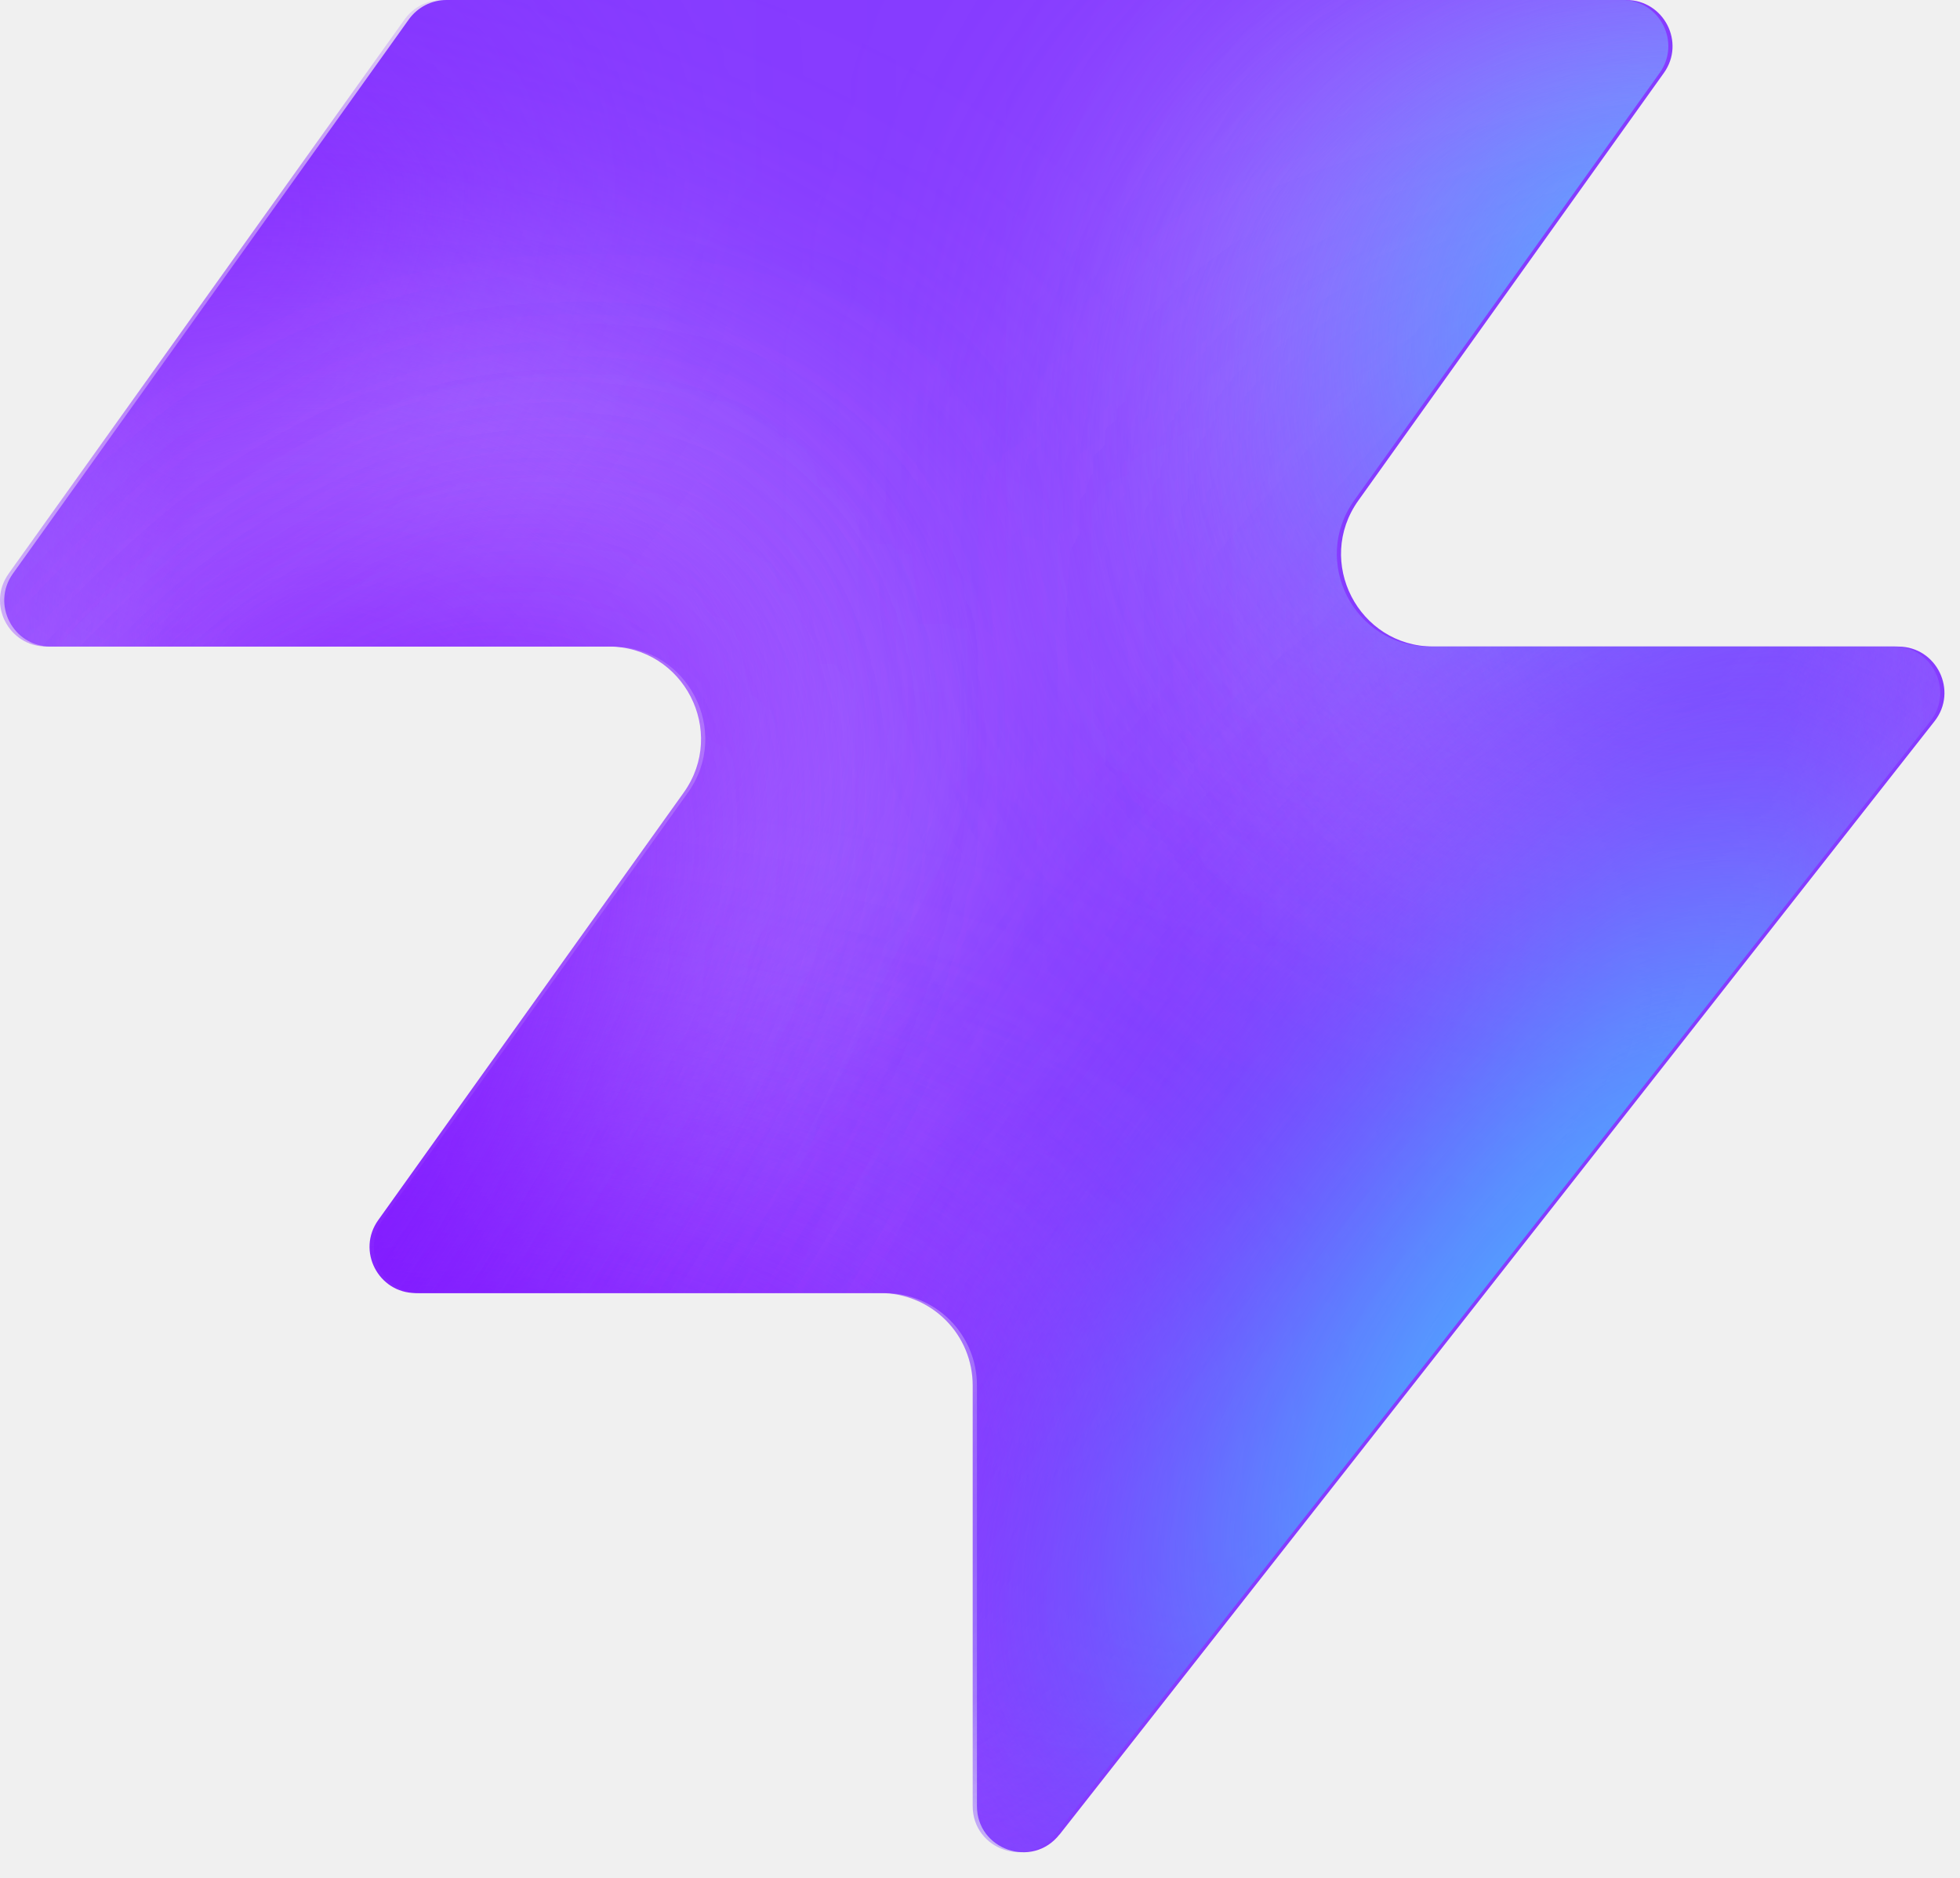
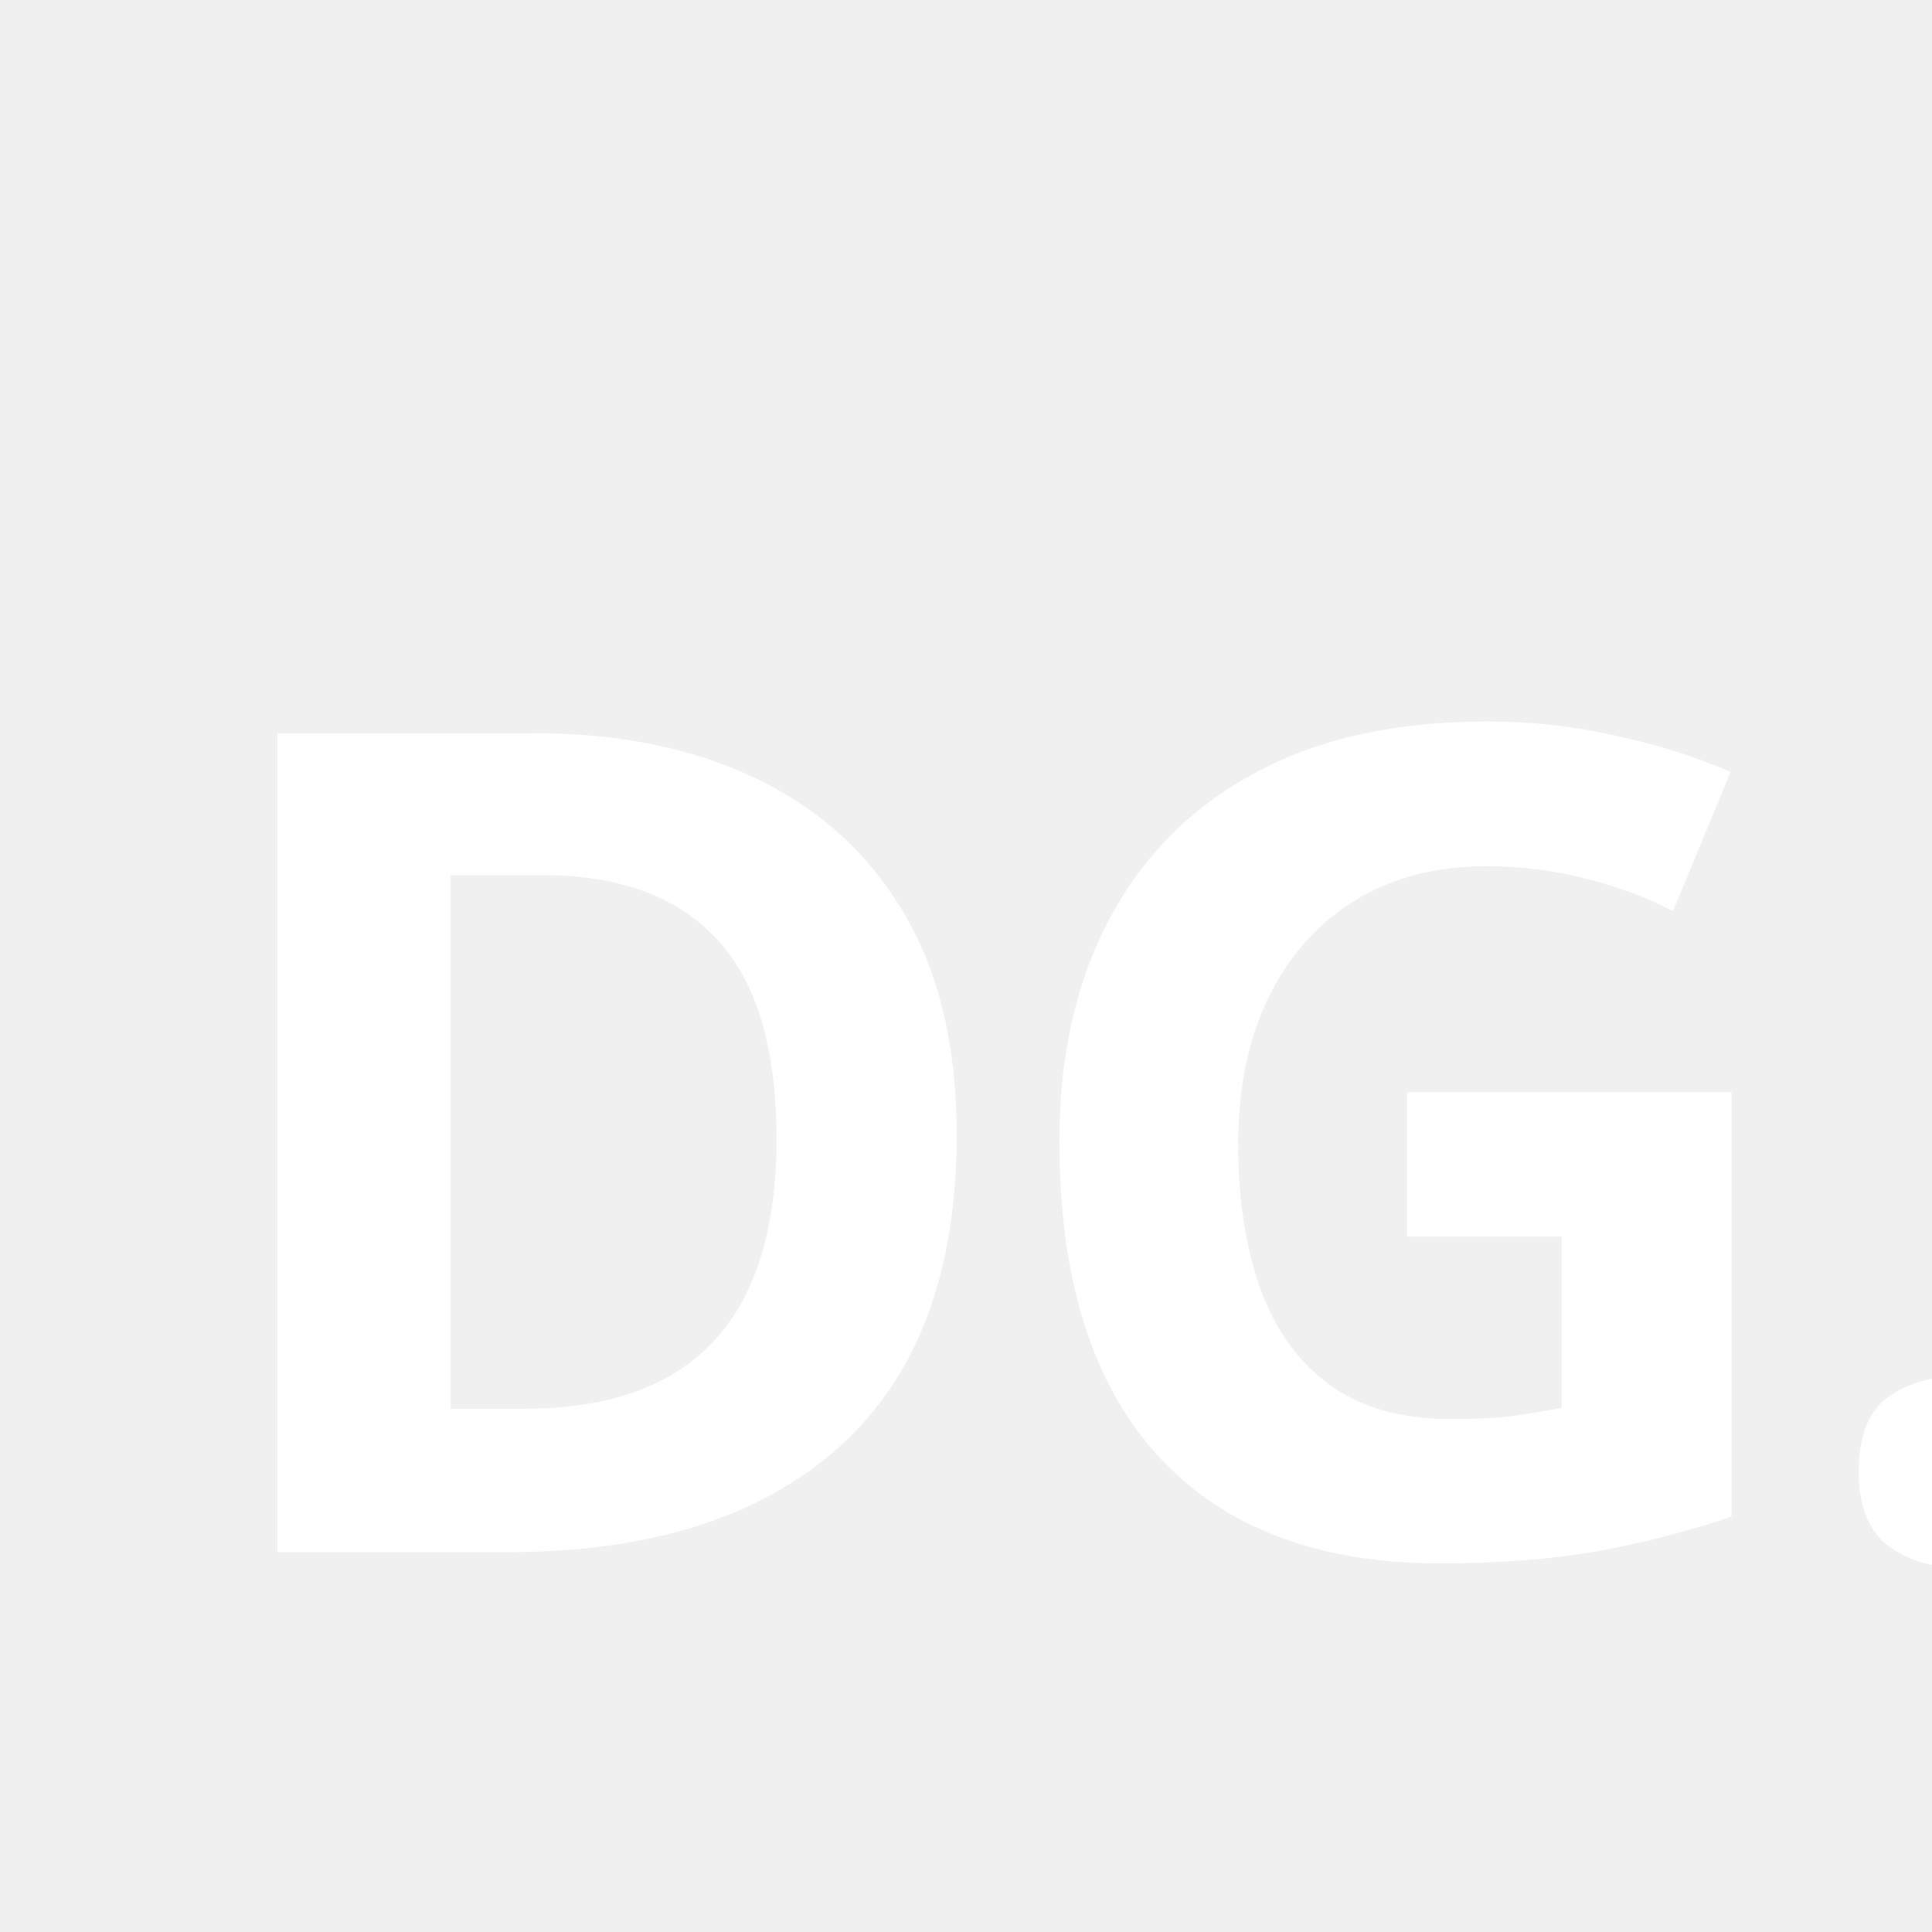
- <svg xmlns="http://www.w3.org/2000/svg" width="48" height="46" fill="none" viewBox="0 0 48 46">
-   <path fill="#863bff" d="M25.946 44.938c-.664.845-2.021.375-2.021-.698V33.937a2.26 2.26 0 0 0-2.262-2.262H10.287c-.92 0-1.456-1.04-.92-1.788l7.48-10.471c1.07-1.497 0-3.578-1.842-3.578H1.237c-.92 0-1.456-1.04-.92-1.788L10.013.474c.214-.297.556-.474.92-.474h28.894c.92 0 1.456 1.04.92 1.788l-7.48 10.471c-1.07 1.498 0 3.579 1.842 3.579h11.377c.943 0 1.473 1.088.89 1.83L25.947 44.94z" style="fill:#863bff;fill:color(display-p3 .525 .23 1);fill-opacity:1" />
-   <mask id="a" width="48" height="46" x="0" y="0" maskUnits="userSpaceOnUse" style="mask-type:alpha">
-     <path fill="#000" d="M25.842 44.938c-.664.844-2.021.375-2.021-.698V33.937a2.26 2.26 0 0 0-2.262-2.262H10.183c-.92 0-1.456-1.04-.92-1.788l7.48-10.471c1.07-1.498 0-3.579-1.842-3.579H1.133c-.92 0-1.456-1.04-.92-1.787L9.91.473c.214-.297.556-.474.92-.474h28.894c.92 0 1.456 1.04.92 1.788l-7.48 10.471c-1.07 1.498 0 3.578 1.842 3.578h11.377c.943 0 1.473 1.088.89 1.832L25.843 44.94z" style="fill:#000;fill-opacity:1" />
-   </mask>
-   <g mask="url(#a)">
-     <g filter="url(#b)">
-       <ellipse cx="5.508" cy="14.704" fill="#ede6ff" rx="5.508" ry="14.704" style="fill:#ede6ff;fill:color(display-p3 .927 .903 1);fill-opacity:1" transform="matrix(.00324 1 1 -.00324 -4.47 31.516)" />
-     </g>
-     <g filter="url(#c)">
-       <ellipse cx="10.399" cy="29.851" fill="#ede6ff" rx="10.399" ry="29.851" style="fill:#ede6ff;fill:color(display-p3 .927 .903 1);fill-opacity:1" transform="matrix(.00324 1 1 -.00324 -39.328 7.883)" />
-     </g>
-     <g filter="url(#d)">
-       <ellipse cx="5.508" cy="30.487" fill="#7e14ff" rx="5.508" ry="30.487" style="fill:#7e14ff;fill:color(display-p3 .492 .077 1);fill-opacity:1" transform="rotate(89.814 -25.913 -14.639)scale(1 -1)" />
-     </g>
-     <g filter="url(#e)">
-       <ellipse cx="5.508" cy="30.599" fill="#7e14ff" rx="5.508" ry="30.599" style="fill:#7e14ff;fill:color(display-p3 .492 .077 1);fill-opacity:1" transform="rotate(89.814 -32.644 -3.334)scale(1 -1)" />
-     </g>
-     <g filter="url(#f)">
-       <ellipse cx="5.508" cy="30.599" fill="#7e14ff" rx="5.508" ry="30.599" style="fill:#7e14ff;fill:color(display-p3 .492 .077 1);fill-opacity:1" transform="matrix(.00324 1 1 -.00324 -34.34 30.47)" />
-     </g>
-     <g filter="url(#g)">
-       <ellipse cx="14.072" cy="22.078" fill="#ede6ff" rx="14.072" ry="22.078" style="fill:#ede6ff;fill:color(display-p3 .927 .903 1);fill-opacity:1" transform="rotate(93.35 24.506 48.493)scale(-1 1)" />
-     </g>
-     <g filter="url(#h)">
-       <ellipse cx="3.47" cy="21.501" fill="#7e14ff" rx="3.47" ry="21.501" style="fill:#7e14ff;fill:color(display-p3 .492 .077 1);fill-opacity:1" transform="rotate(89.009 28.708 47.59)scale(-1 1)" />
-     </g>
-     <g filter="url(#i)">
-       <ellipse cx="3.47" cy="21.501" fill="#7e14ff" rx="3.47" ry="21.501" style="fill:#7e14ff;fill:color(display-p3 .492 .077 1);fill-opacity:1" transform="rotate(89.009 28.708 47.59)scale(-1 1)" />
-     </g>
-     <g filter="url(#j)">
-       <ellipse cx=".387" cy="8.972" fill="#7e14ff" rx="4.407" ry="29.108" style="fill:#7e14ff;fill:color(display-p3 .492 .077 1);fill-opacity:1" transform="rotate(39.51 .387 8.972)" />
-     </g>
-     <g filter="url(#k)">
-       <ellipse cx="47.523" cy="-6.092" fill="#7e14ff" rx="4.407" ry="29.108" style="fill:#7e14ff;fill:color(display-p3 .492 .077 1);fill-opacity:1" transform="rotate(37.892 47.523 -6.092)" />
-     </g>
-     <g filter="url(#l)">
-       <ellipse cx="41.412" cy="6.333" fill="#47bfff" rx="5.971" ry="9.665" style="fill:#47bfff;fill:color(display-p3 .28 .748 1);fill-opacity:1" transform="rotate(37.892 41.412 6.333)" />
-     </g>
-     <g filter="url(#m)">
-       <ellipse cx="-1.879" cy="38.332" fill="#7e14ff" rx="4.407" ry="29.108" style="fill:#7e14ff;fill:color(display-p3 .492 .077 1);fill-opacity:1" transform="rotate(37.892 -1.88 38.332)" />
-     </g>
-     <g filter="url(#n)">
-       <ellipse cx="-1.879" cy="38.332" fill="#7e14ff" rx="4.407" ry="29.108" style="fill:#7e14ff;fill:color(display-p3 .492 .077 1);fill-opacity:1" transform="rotate(37.892 -1.88 38.332)" />
-     </g>
-     <g filter="url(#o)">
-       <ellipse cx="35.651" cy="29.907" fill="#7e14ff" rx="4.407" ry="29.108" style="fill:#7e14ff;fill:color(display-p3 .492 .077 1);fill-opacity:1" transform="rotate(37.892 35.651 29.907)" />
-     </g>
-     <g filter="url(#p)">
-       <ellipse cx="38.418" cy="32.4" fill="#47bfff" rx="5.971" ry="15.297" style="fill:#47bfff;fill:color(display-p3 .28 .748 1);fill-opacity:1" transform="rotate(37.892 38.418 32.4)" />
-     </g>
-   </g>
-   <defs>
-     <filter id="b" width="60.045" height="41.654" x="-19.77" y="16.149" color-interpolation-filters="sRGB" filterUnits="userSpaceOnUse">
-       <feFlood flood-opacity="0" result="BackgroundImageFix" />
-       <feBlend in="SourceGraphic" in2="BackgroundImageFix" result="shape" />
-       <feGaussianBlur result="effect1_foregroundBlur_2002_17158" stdDeviation="7.659" />
-     </filter>
-     <filter id="c" width="90.34" height="51.437" x="-54.613" y="-7.533" color-interpolation-filters="sRGB" filterUnits="userSpaceOnUse">
-       <feFlood flood-opacity="0" result="BackgroundImageFix" />
-       <feBlend in="SourceGraphic" in2="BackgroundImageFix" result="shape" />
-       <feGaussianBlur result="effect1_foregroundBlur_2002_17158" stdDeviation="7.659" />
-     </filter>
-     <filter id="d" width="79.355" height="29.4" x="-49.64" y="2.03" color-interpolation-filters="sRGB" filterUnits="userSpaceOnUse">
-       <feFlood flood-opacity="0" result="BackgroundImageFix" />
-       <feBlend in="SourceGraphic" in2="BackgroundImageFix" result="shape" />
-       <feGaussianBlur result="effect1_foregroundBlur_2002_17158" stdDeviation="4.596" />
-     </filter>
-     <filter id="e" width="79.579" height="29.4" x="-45.045" y="20.029" color-interpolation-filters="sRGB" filterUnits="userSpaceOnUse">
-       <feFlood flood-opacity="0" result="BackgroundImageFix" />
-       <feBlend in="SourceGraphic" in2="BackgroundImageFix" result="shape" />
-       <feGaussianBlur result="effect1_foregroundBlur_2002_17158" stdDeviation="4.596" />
-     </filter>
-     <filter id="f" width="79.579" height="29.4" x="-43.513" y="21.178" color-interpolation-filters="sRGB" filterUnits="userSpaceOnUse">
-       <feFlood flood-opacity="0" result="BackgroundImageFix" />
-       <feBlend in="SourceGraphic" in2="BackgroundImageFix" result="shape" />
-       <feGaussianBlur result="effect1_foregroundBlur_2002_17158" stdDeviation="4.596" />
-     </filter>
-     <filter id="g" width="74.749" height="58.852" x="15.756" y="-17.901" color-interpolation-filters="sRGB" filterUnits="userSpaceOnUse">
-       <feFlood flood-opacity="0" result="BackgroundImageFix" />
-       <feBlend in="SourceGraphic" in2="BackgroundImageFix" result="shape" />
-       <feGaussianBlur result="effect1_foregroundBlur_2002_17158" stdDeviation="7.659" />
-     </filter>
-     <filter id="h" width="61.377" height="25.362" x="23.548" y="2.284" color-interpolation-filters="sRGB" filterUnits="userSpaceOnUse">
-       <feFlood flood-opacity="0" result="BackgroundImageFix" />
-       <feBlend in="SourceGraphic" in2="BackgroundImageFix" result="shape" />
-       <feGaussianBlur result="effect1_foregroundBlur_2002_17158" stdDeviation="4.596" />
-     </filter>
-     <filter id="i" width="61.377" height="25.362" x="23.548" y="2.284" color-interpolation-filters="sRGB" filterUnits="userSpaceOnUse">
-       <feFlood flood-opacity="0" result="BackgroundImageFix" />
-       <feBlend in="SourceGraphic" in2="BackgroundImageFix" result="shape" />
-       <feGaussianBlur result="effect1_foregroundBlur_2002_17158" stdDeviation="4.596" />
-     </filter>
-     <filter id="j" width="56.045" height="63.649" x="-27.636" y="-22.853" color-interpolation-filters="sRGB" filterUnits="userSpaceOnUse">
-       <feFlood flood-opacity="0" result="BackgroundImageFix" />
-       <feBlend in="SourceGraphic" in2="BackgroundImageFix" result="shape" />
-       <feGaussianBlur result="effect1_foregroundBlur_2002_17158" stdDeviation="4.596" />
-     </filter>
-     <filter id="k" width="54.814" height="64.646" x="20.116" y="-38.415" color-interpolation-filters="sRGB" filterUnits="userSpaceOnUse">
-       <feFlood flood-opacity="0" result="BackgroundImageFix" />
-       <feBlend in="SourceGraphic" in2="BackgroundImageFix" result="shape" />
-       <feGaussianBlur result="effect1_foregroundBlur_2002_17158" stdDeviation="4.596" />
-     </filter>
-     <filter id="l" width="33.541" height="35.313" x="24.641" y="-11.323" color-interpolation-filters="sRGB" filterUnits="userSpaceOnUse">
-       <feFlood flood-opacity="0" result="BackgroundImageFix" />
-       <feBlend in="SourceGraphic" in2="BackgroundImageFix" result="shape" />
-       <feGaussianBlur result="effect1_foregroundBlur_2002_17158" stdDeviation="4.596" />
-     </filter>
-     <filter id="m" width="54.814" height="64.646" x="-29.286" y="6.009" color-interpolation-filters="sRGB" filterUnits="userSpaceOnUse">
-       <feFlood flood-opacity="0" result="BackgroundImageFix" />
-       <feBlend in="SourceGraphic" in2="BackgroundImageFix" result="shape" />
-       <feGaussianBlur result="effect1_foregroundBlur_2002_17158" stdDeviation="4.596" />
-     </filter>
-     <filter id="n" width="54.814" height="64.646" x="-29.286" y="6.009" color-interpolation-filters="sRGB" filterUnits="userSpaceOnUse">
-       <feFlood flood-opacity="0" result="BackgroundImageFix" />
-       <feBlend in="SourceGraphic" in2="BackgroundImageFix" result="shape" />
-       <feGaussianBlur result="effect1_foregroundBlur_2002_17158" stdDeviation="4.596" />
-     </filter>
-     <filter id="o" width="54.814" height="64.646" x="8.244" y="-2.416" color-interpolation-filters="sRGB" filterUnits="userSpaceOnUse">
-       <feFlood flood-opacity="0" result="BackgroundImageFix" />
-       <feBlend in="SourceGraphic" in2="BackgroundImageFix" result="shape" />
-       <feGaussianBlur result="effect1_foregroundBlur_2002_17158" stdDeviation="4.596" />
-     </filter>
-     <filter id="p" width="39.409" height="43.623" x="18.713" y="10.588" color-interpolation-filters="sRGB" filterUnits="userSpaceOnUse">
-       <feFlood flood-opacity="0" result="BackgroundImageFix" />
-       <feBlend in="SourceGraphic" in2="BackgroundImageFix" result="shape" />
-       <feGaussianBlur result="effect1_foregroundBlur_2002_17158" stdDeviation="4.596" />
-     </filter>
-   </defs>
+ <svg xmlns="http://www.w3.org/2000/svg" viewBox="0 0 64 64">
+   <text x="38" y="38" dominant-baseline="middle" text-anchor="middle" font-family="Arial Black, sans-serif" font-weight="900" font-size="38" fill="#FFFFFF" letter-spacing="-1">DG.</text>
</svg>
